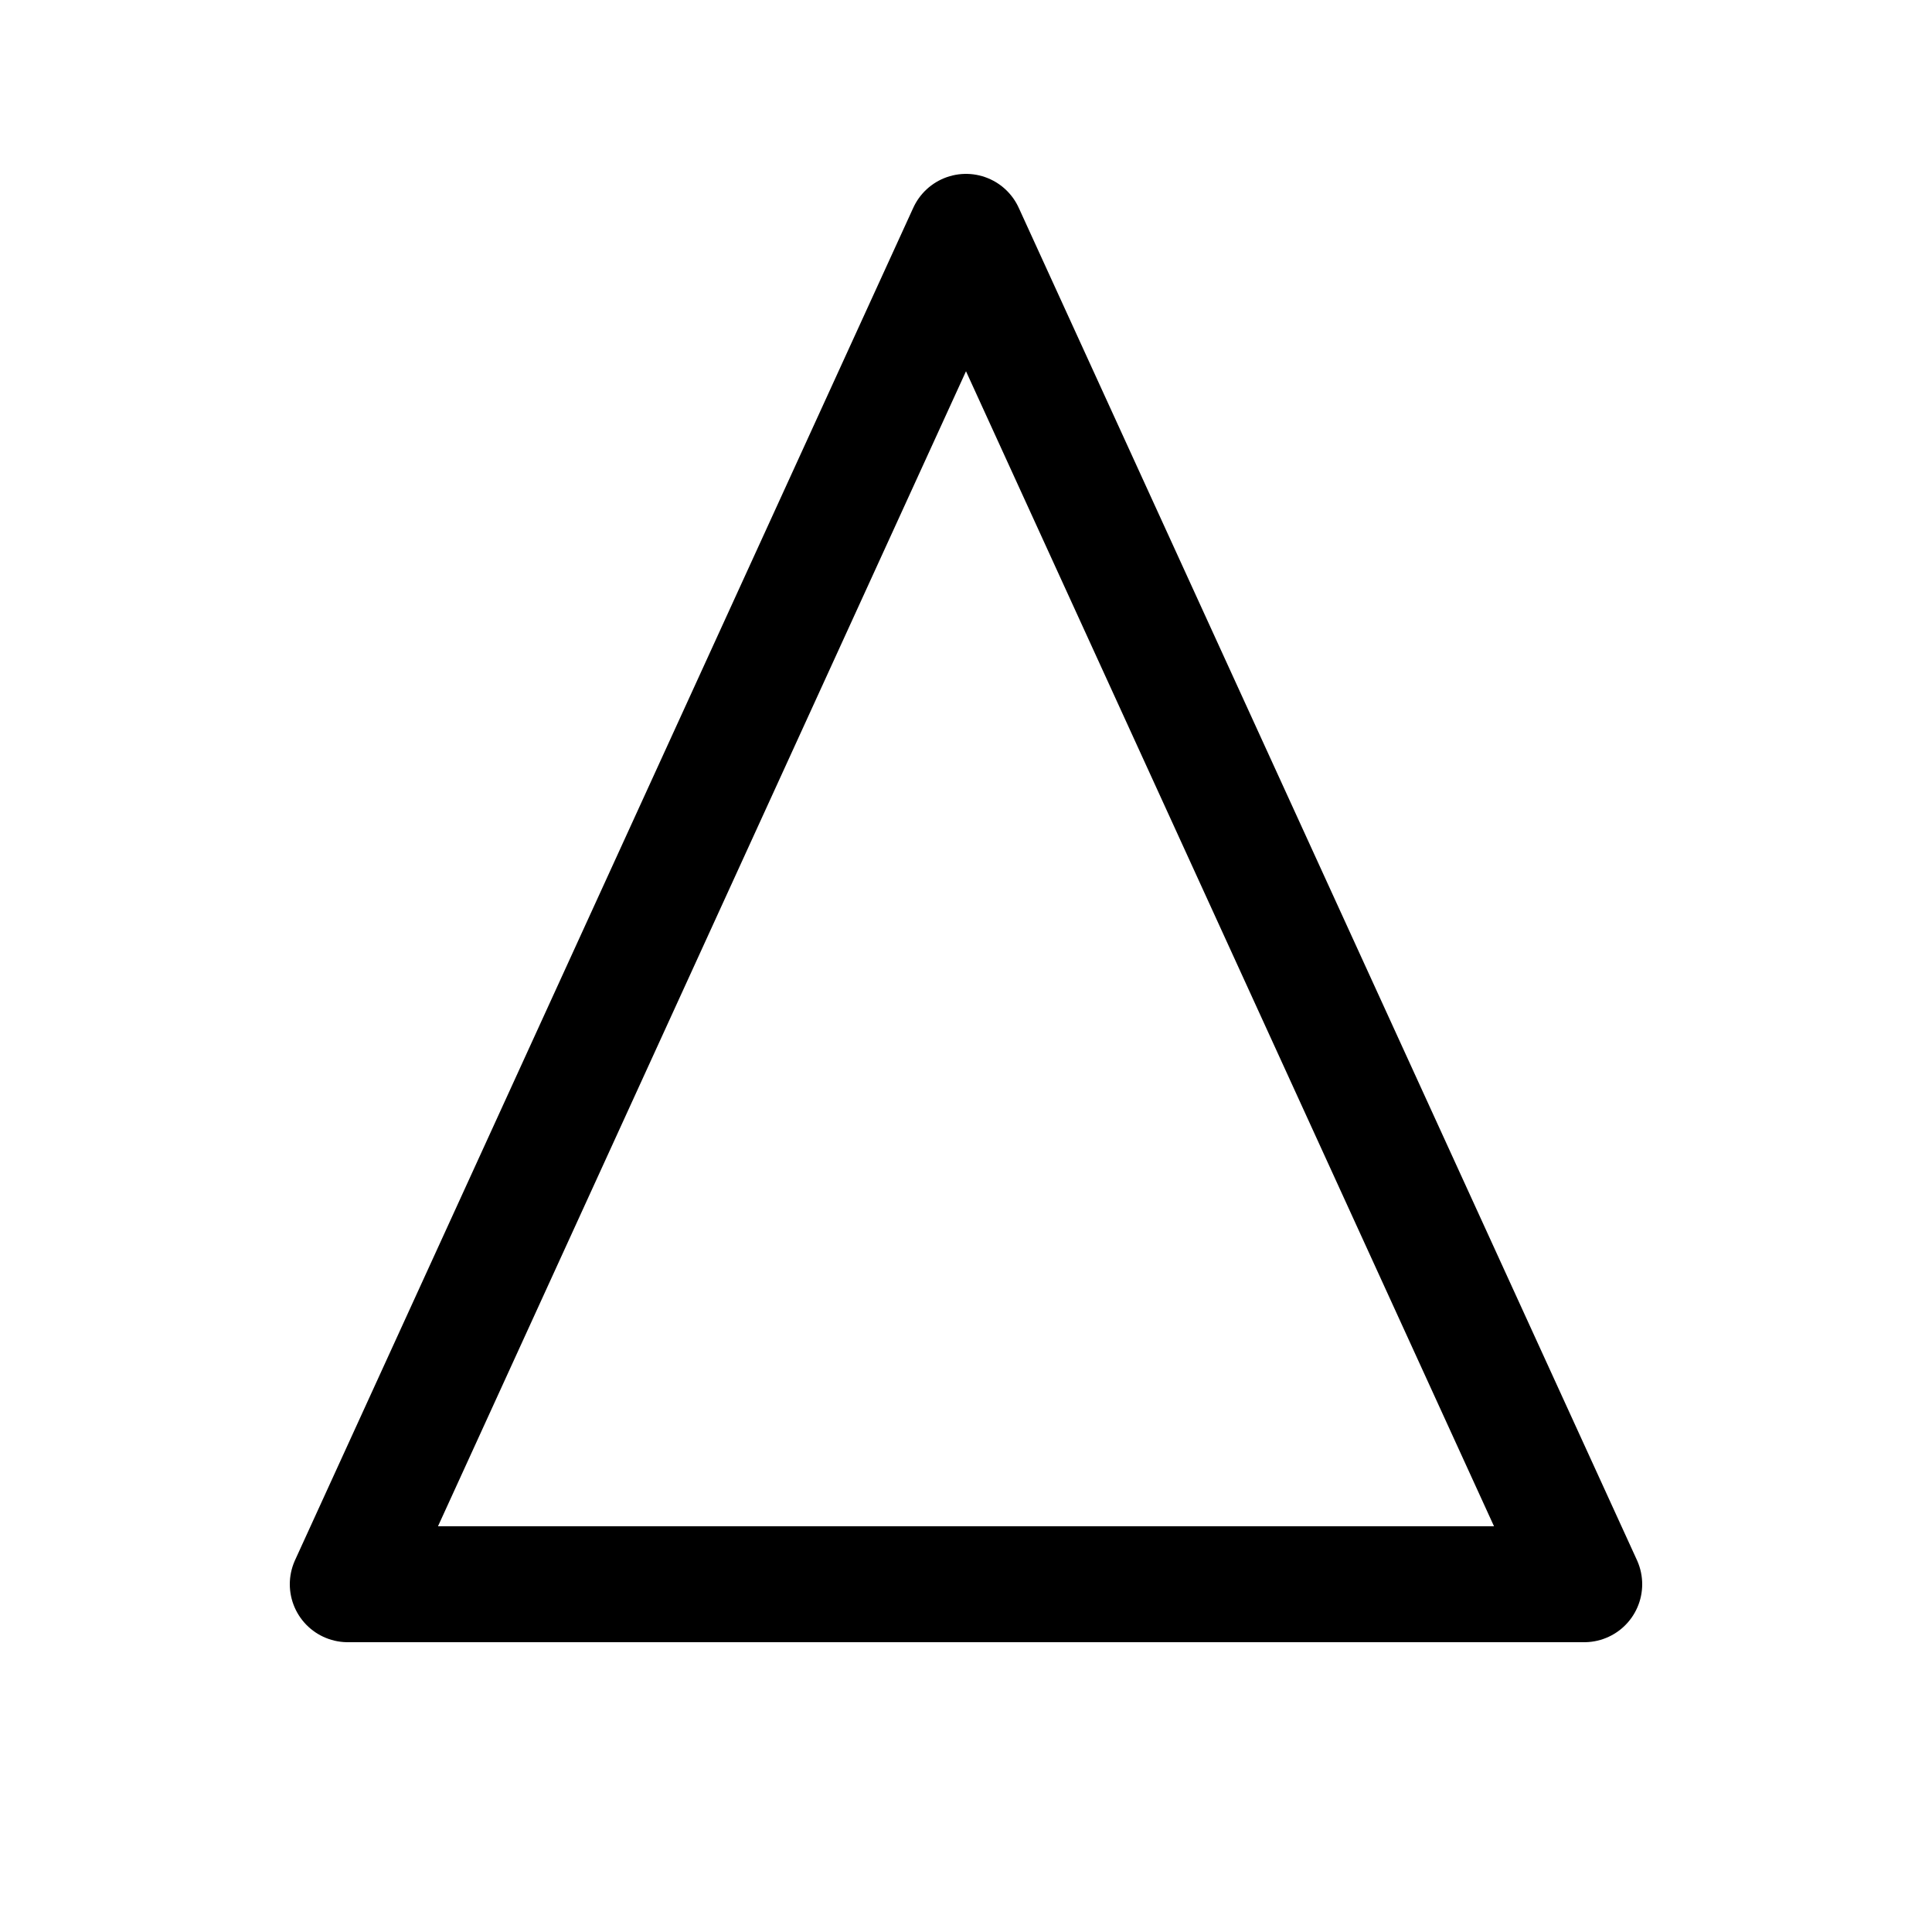
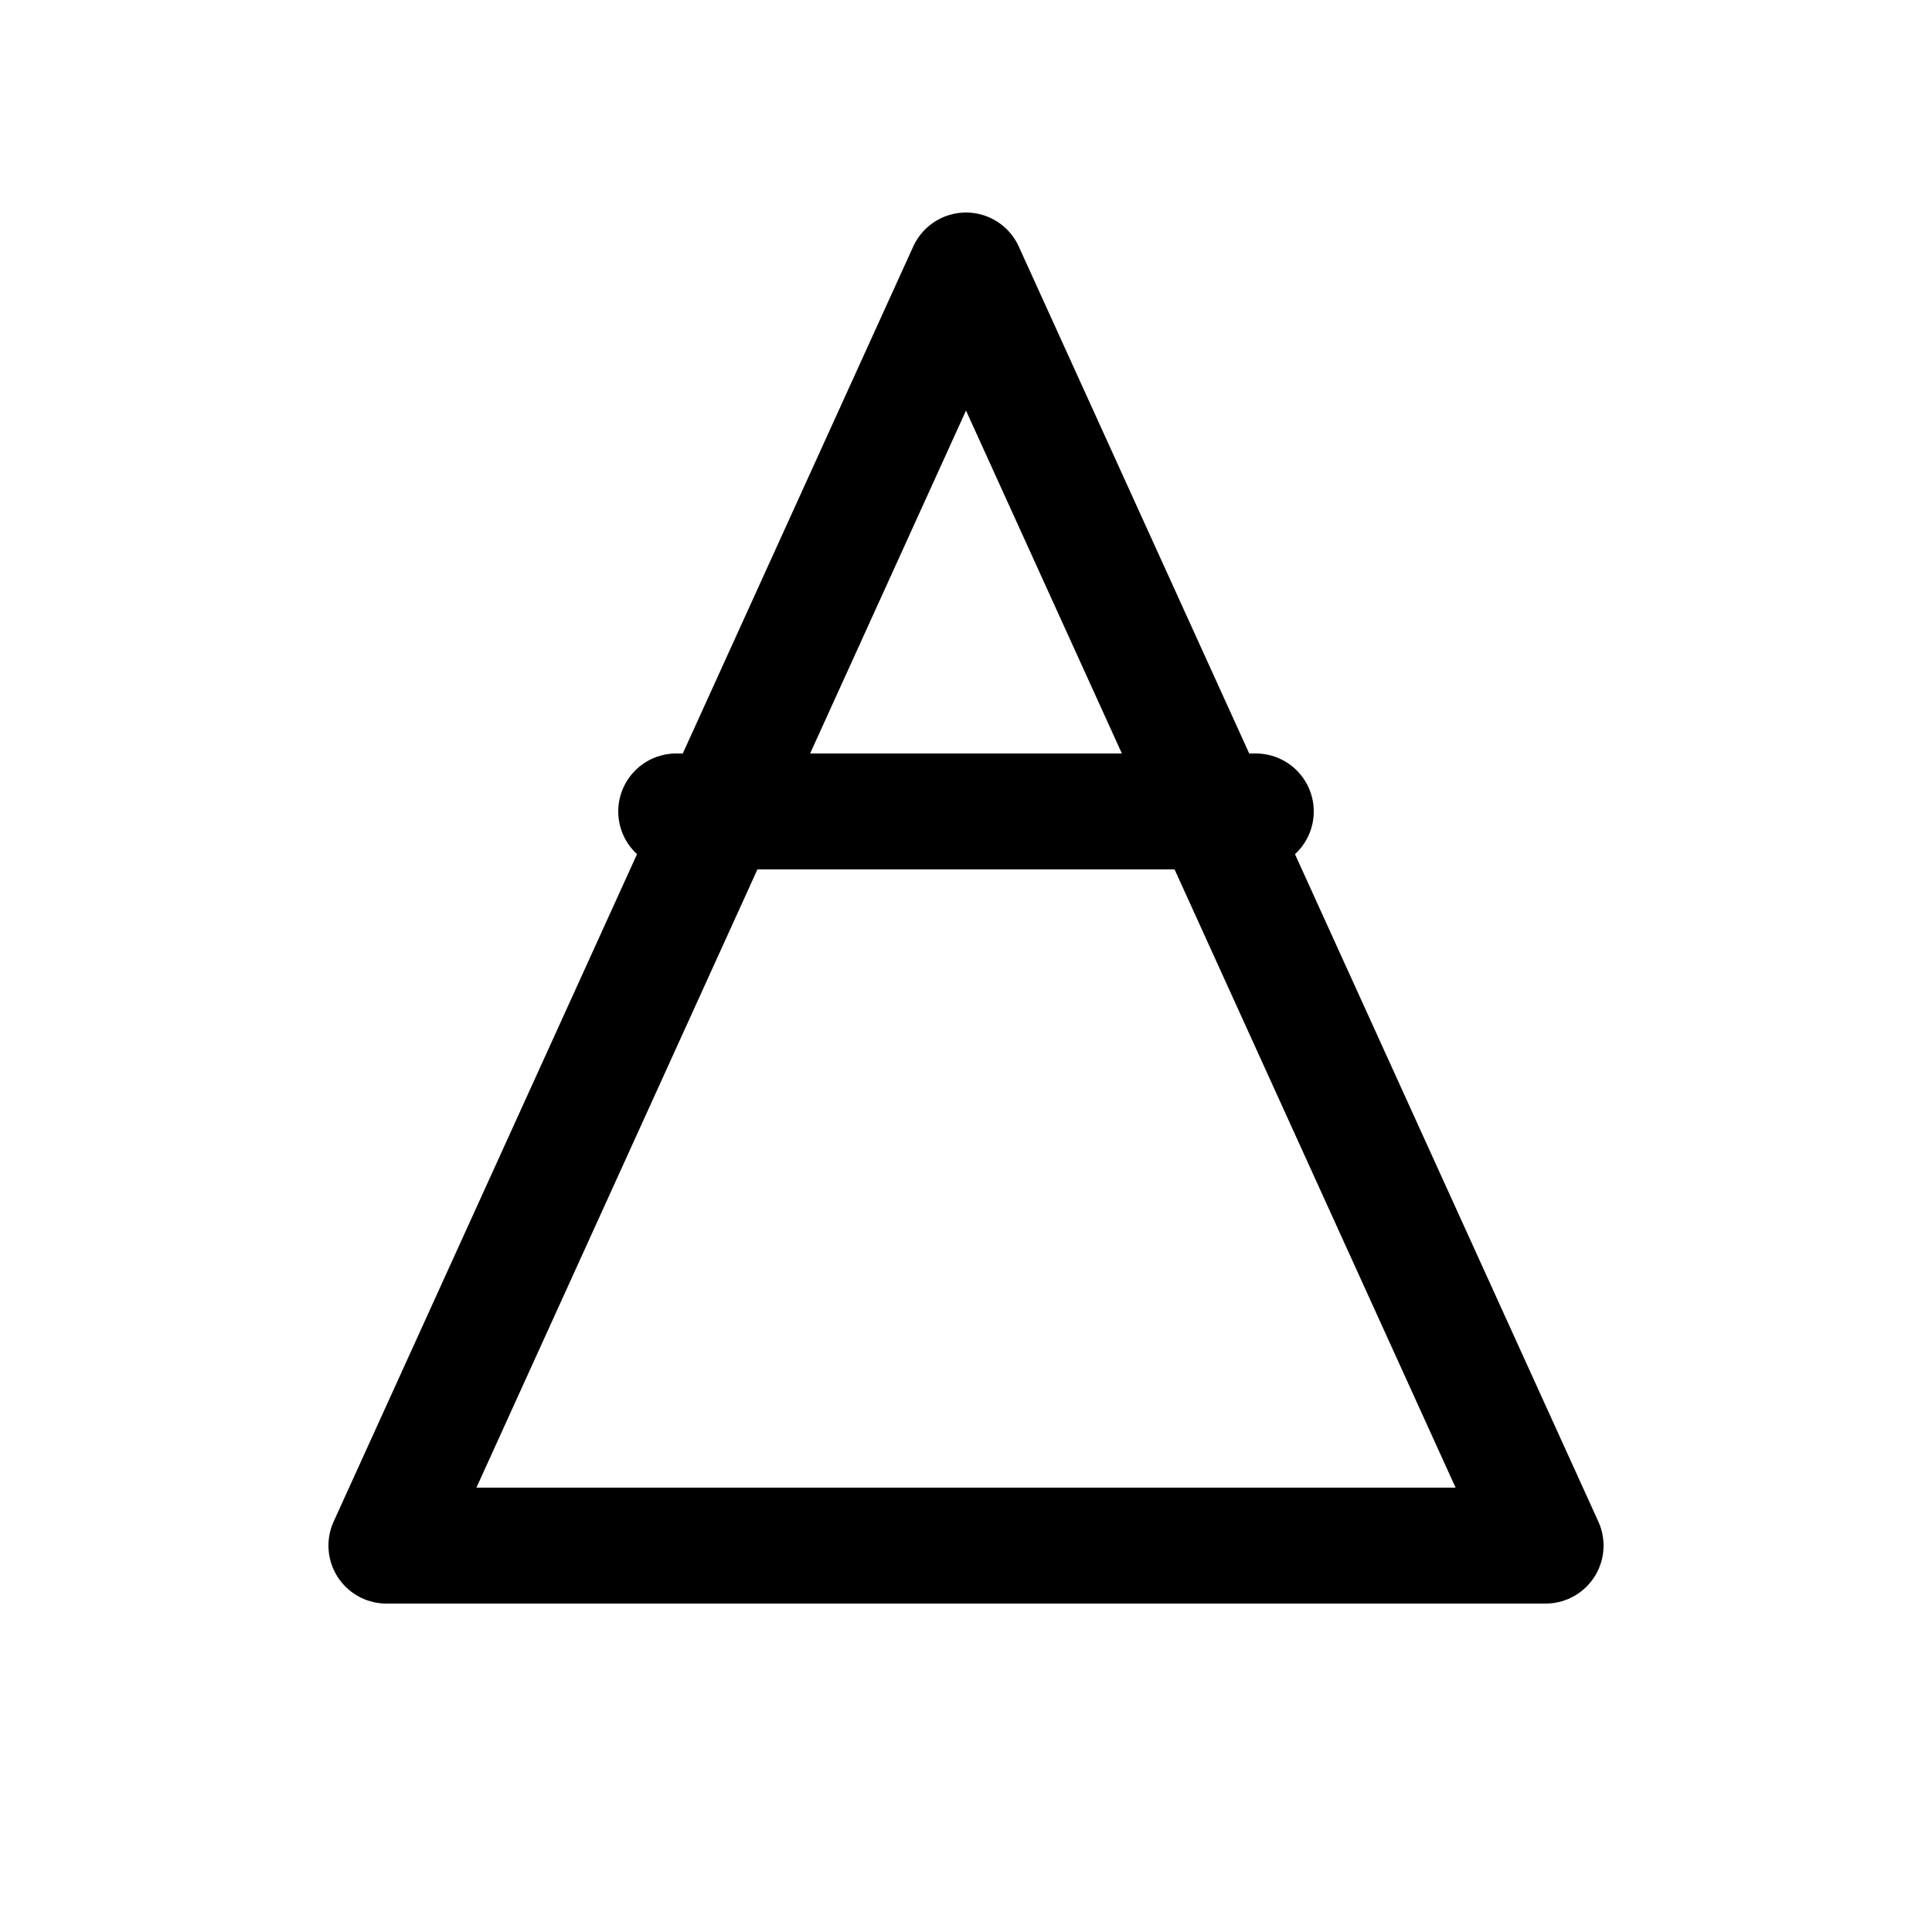
<svg xmlns="http://www.w3.org/2000/svg" width="1000" height="1000" viewBox="0 0 1000 1000" preserveAspectRatio="xMidYMid meet">
  <g fill="none" stroke="currentColor" stroke-width="60" stroke-linecap="round" stroke-linejoin="round">
-     <path d="M500 120 L180 820 L820 820 Z" />
+     <path d="M 500,140 L 200,800 L 800,800 Z" />
+     <path d="M 350,420 L 650,420" />
  </g>
</svg>
